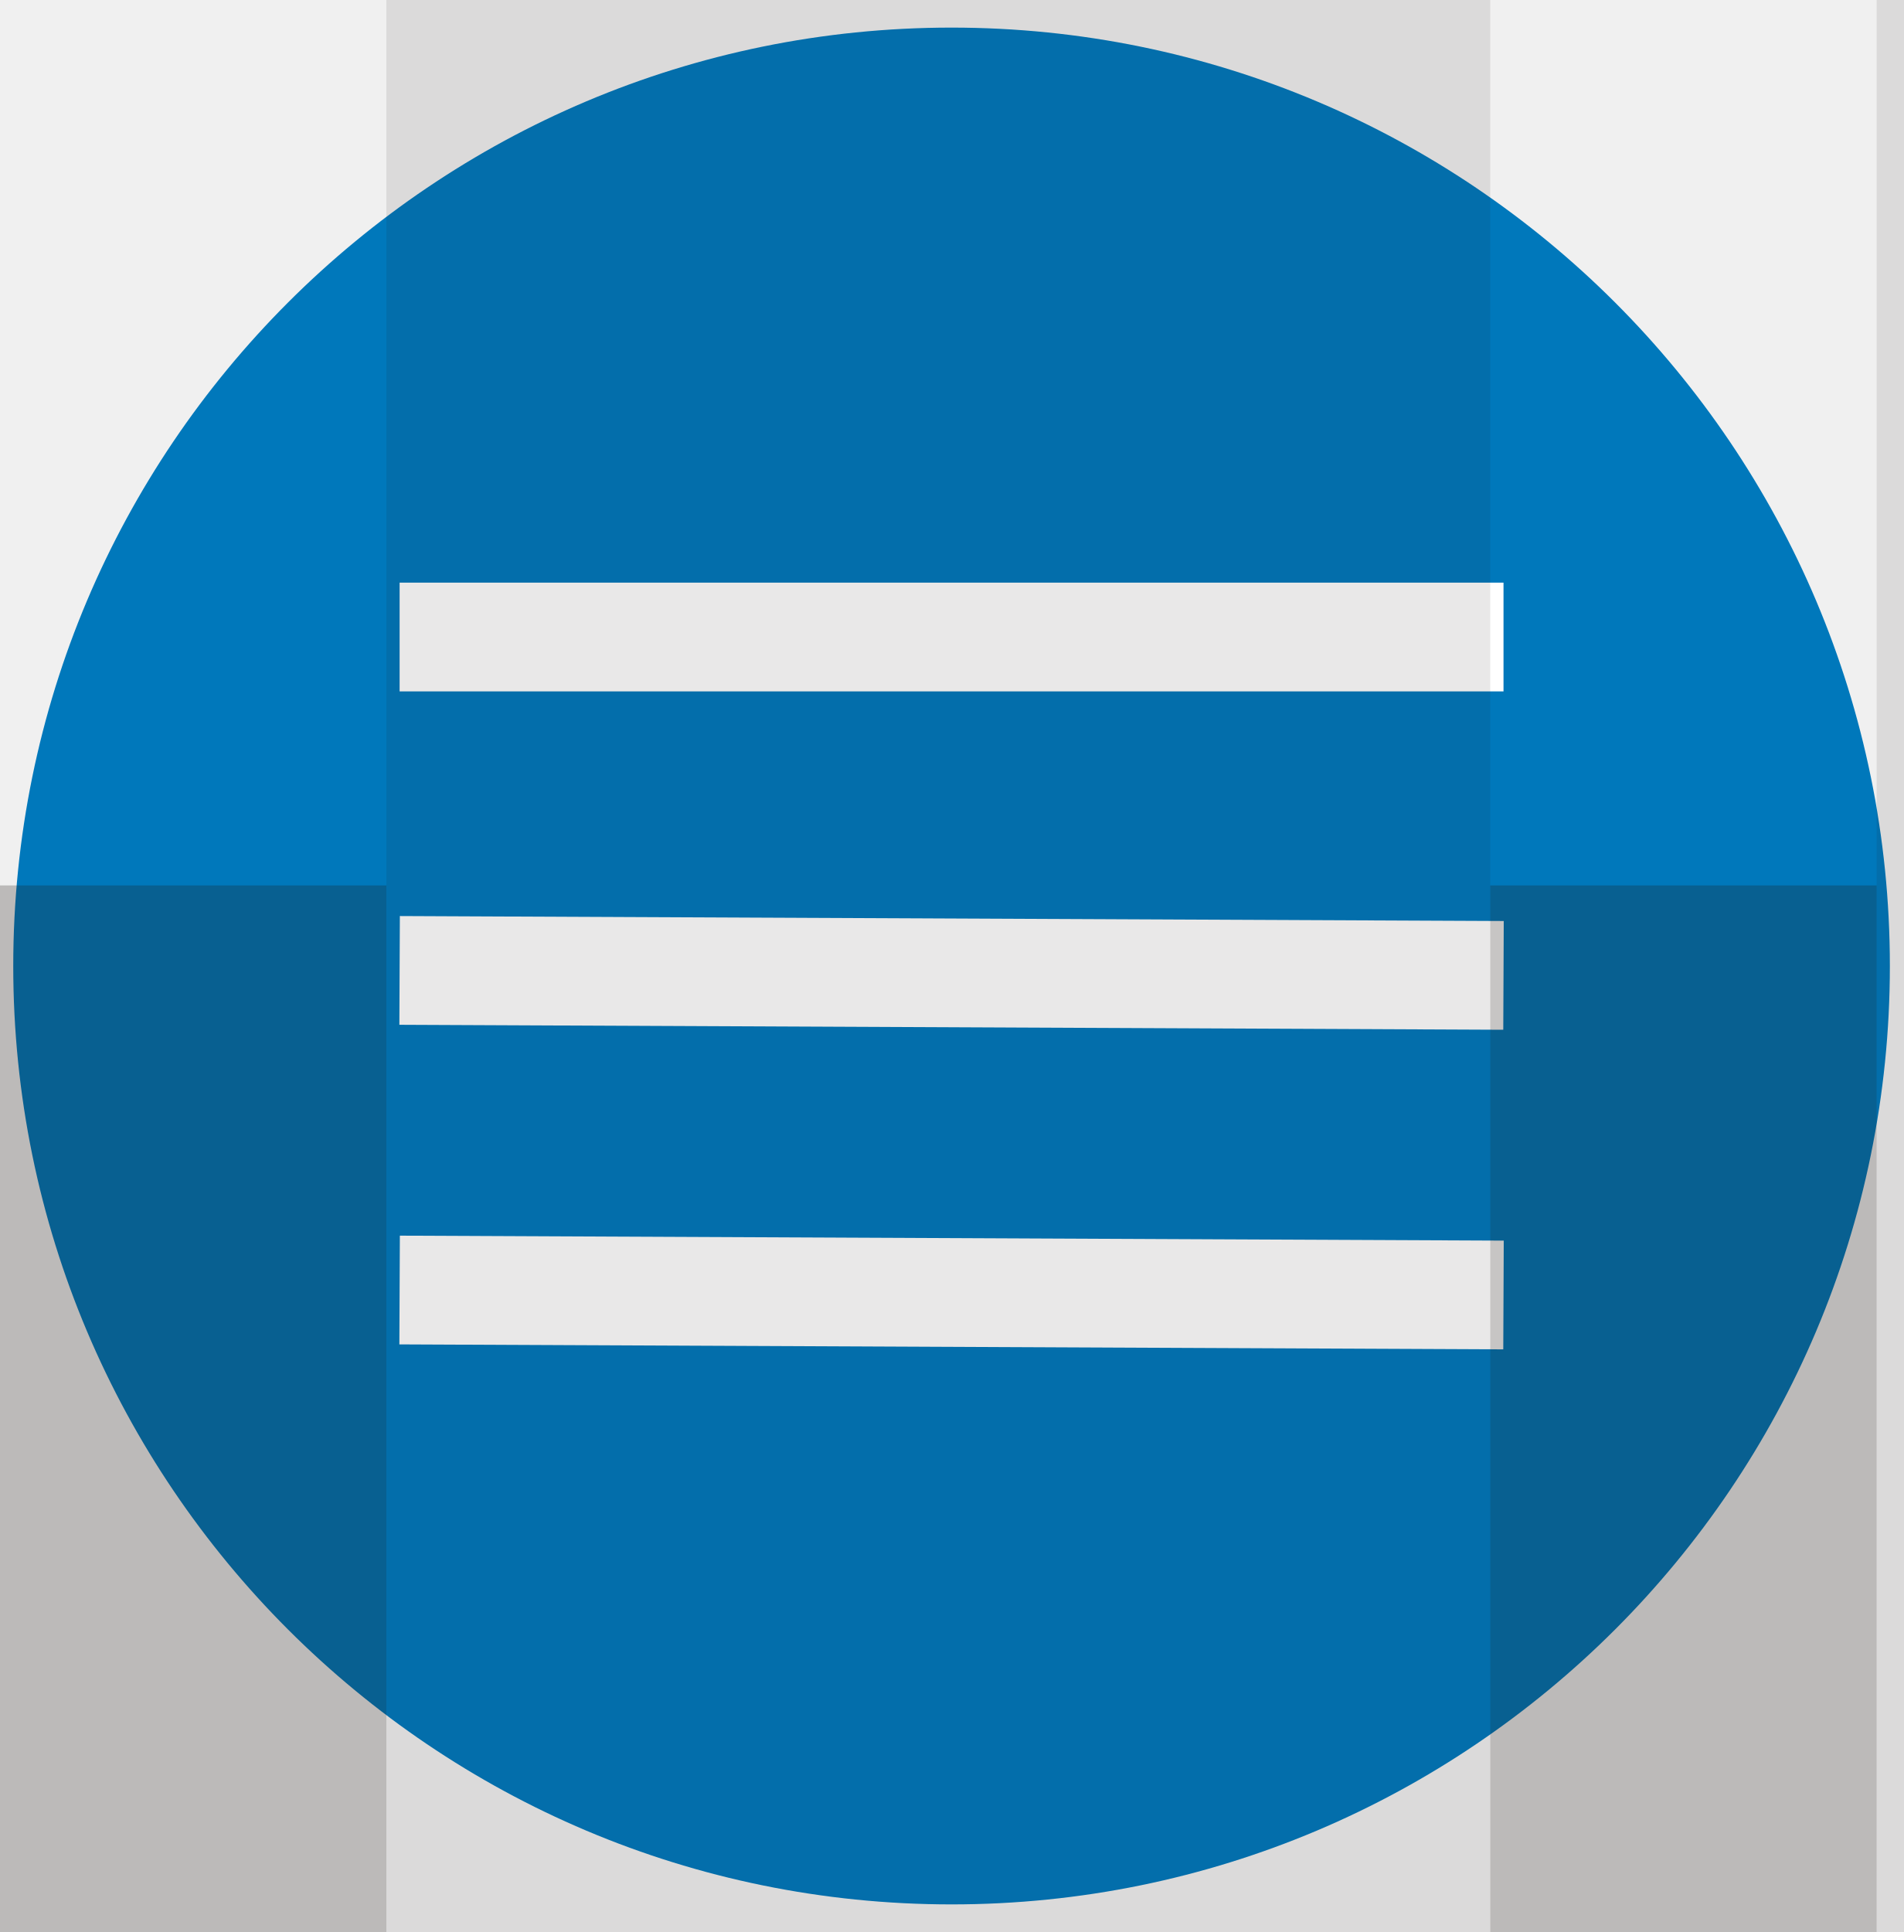
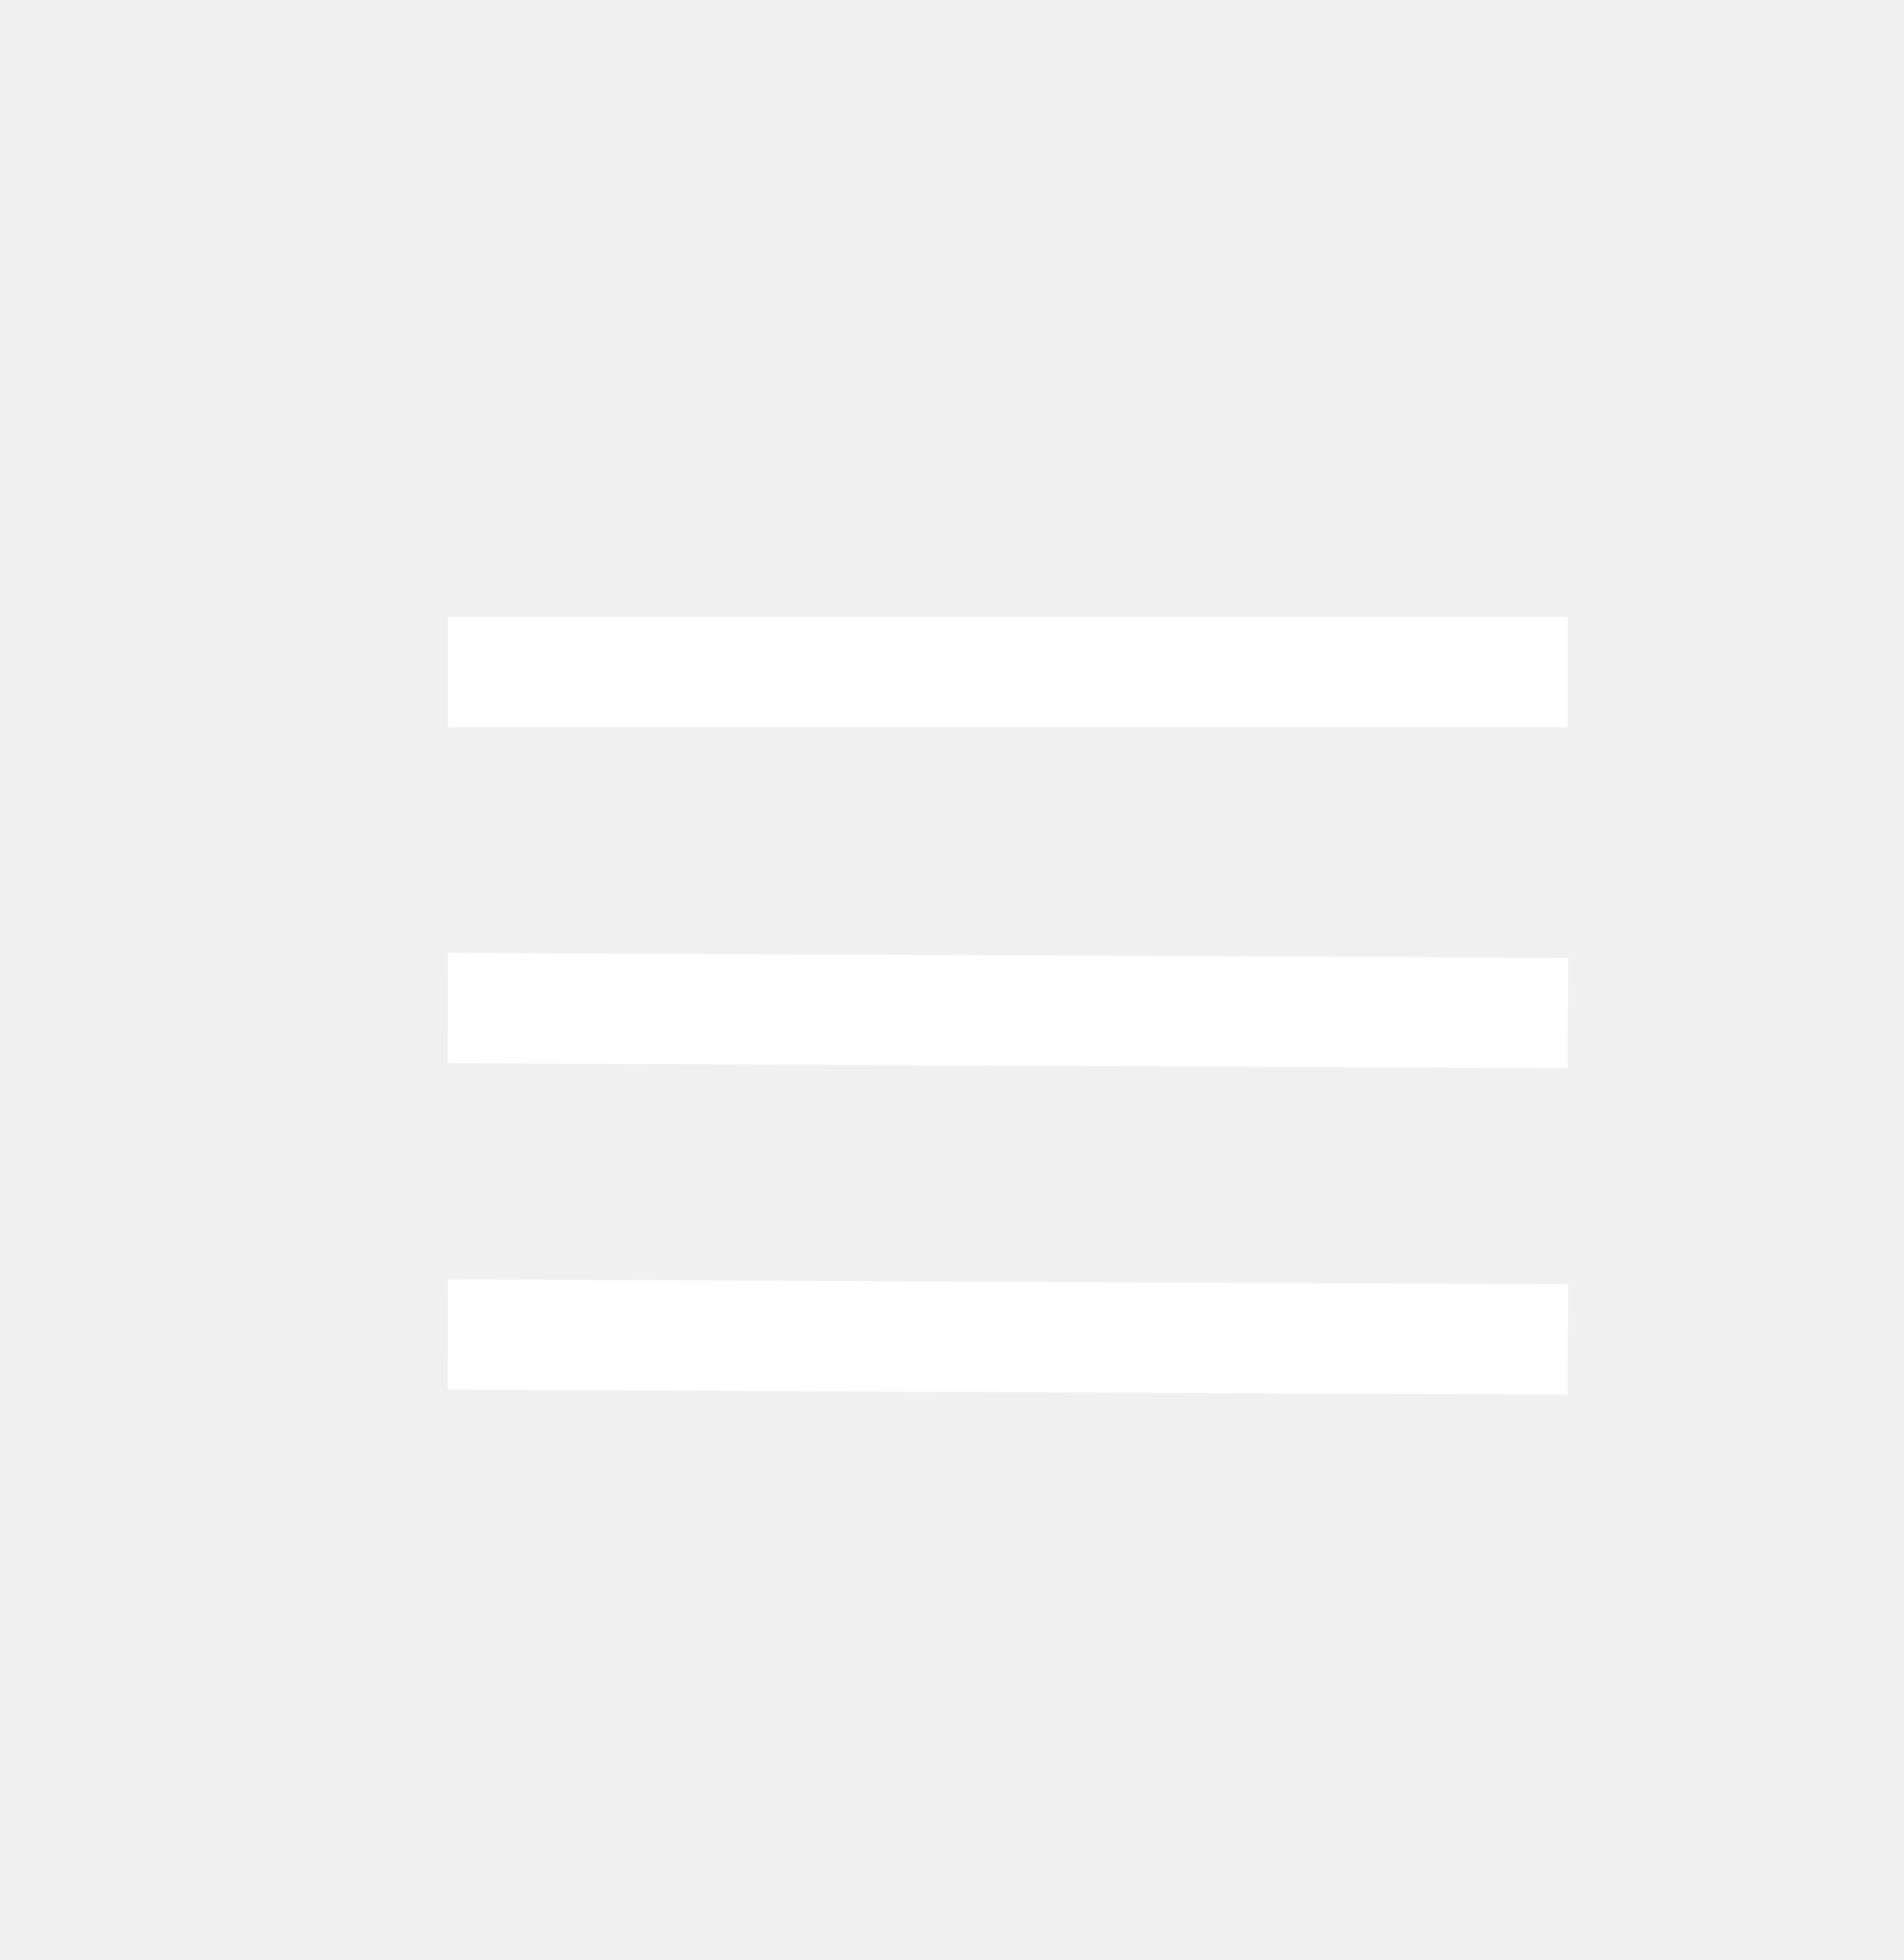
- <svg xmlns="http://www.w3.org/2000/svg" viewBox="0 0 34.49 35">
+ <svg xmlns="http://www.w3.org/2000/svg" id="SVGS" viewBox="0 0 34 35">
  <defs>
-     <style>.cls-1{fill:#0078bb}.cls-2{fill:none;stroke:#fff;stroke-miterlimit:10;stroke-width:1.97px}.cls-3,.cls-4{fill:#211915}.cls-3{opacity:.1}.cls-4{opacity:.25}</style>
+     <style>.cls-1{fill:none;stroke:#fff;stroke-miterlimit:10;stroke-width:1.97px}</style>
  </defs>
-   <g id="Capa_2" data-name="Capa 2">
-     <circle class="cls-1" cx="17.24" cy="17.5" r="17" />
-     <path class="cls-2" d="M7.24 11.54h20M7.24 17.58l20 .09M7.24 23.37l20 .09" />
-   </g>
-   <g id="GRILLA_2" data-name="GRILLA 2">
-     <path class="cls-3" d="M7-952.01h20V1292.1H7zM34-952.01h8V1292.1h-8z" />
-     <path class="cls-4" d="M0 16.04h7v2244.11H0zM27 16.04h7v2244.11h-7z" />
-   </g>
+   <path class="cls-1" d="M8 12h20M8 18l20 .09M8 23.83l20 .09" />
</svg>
